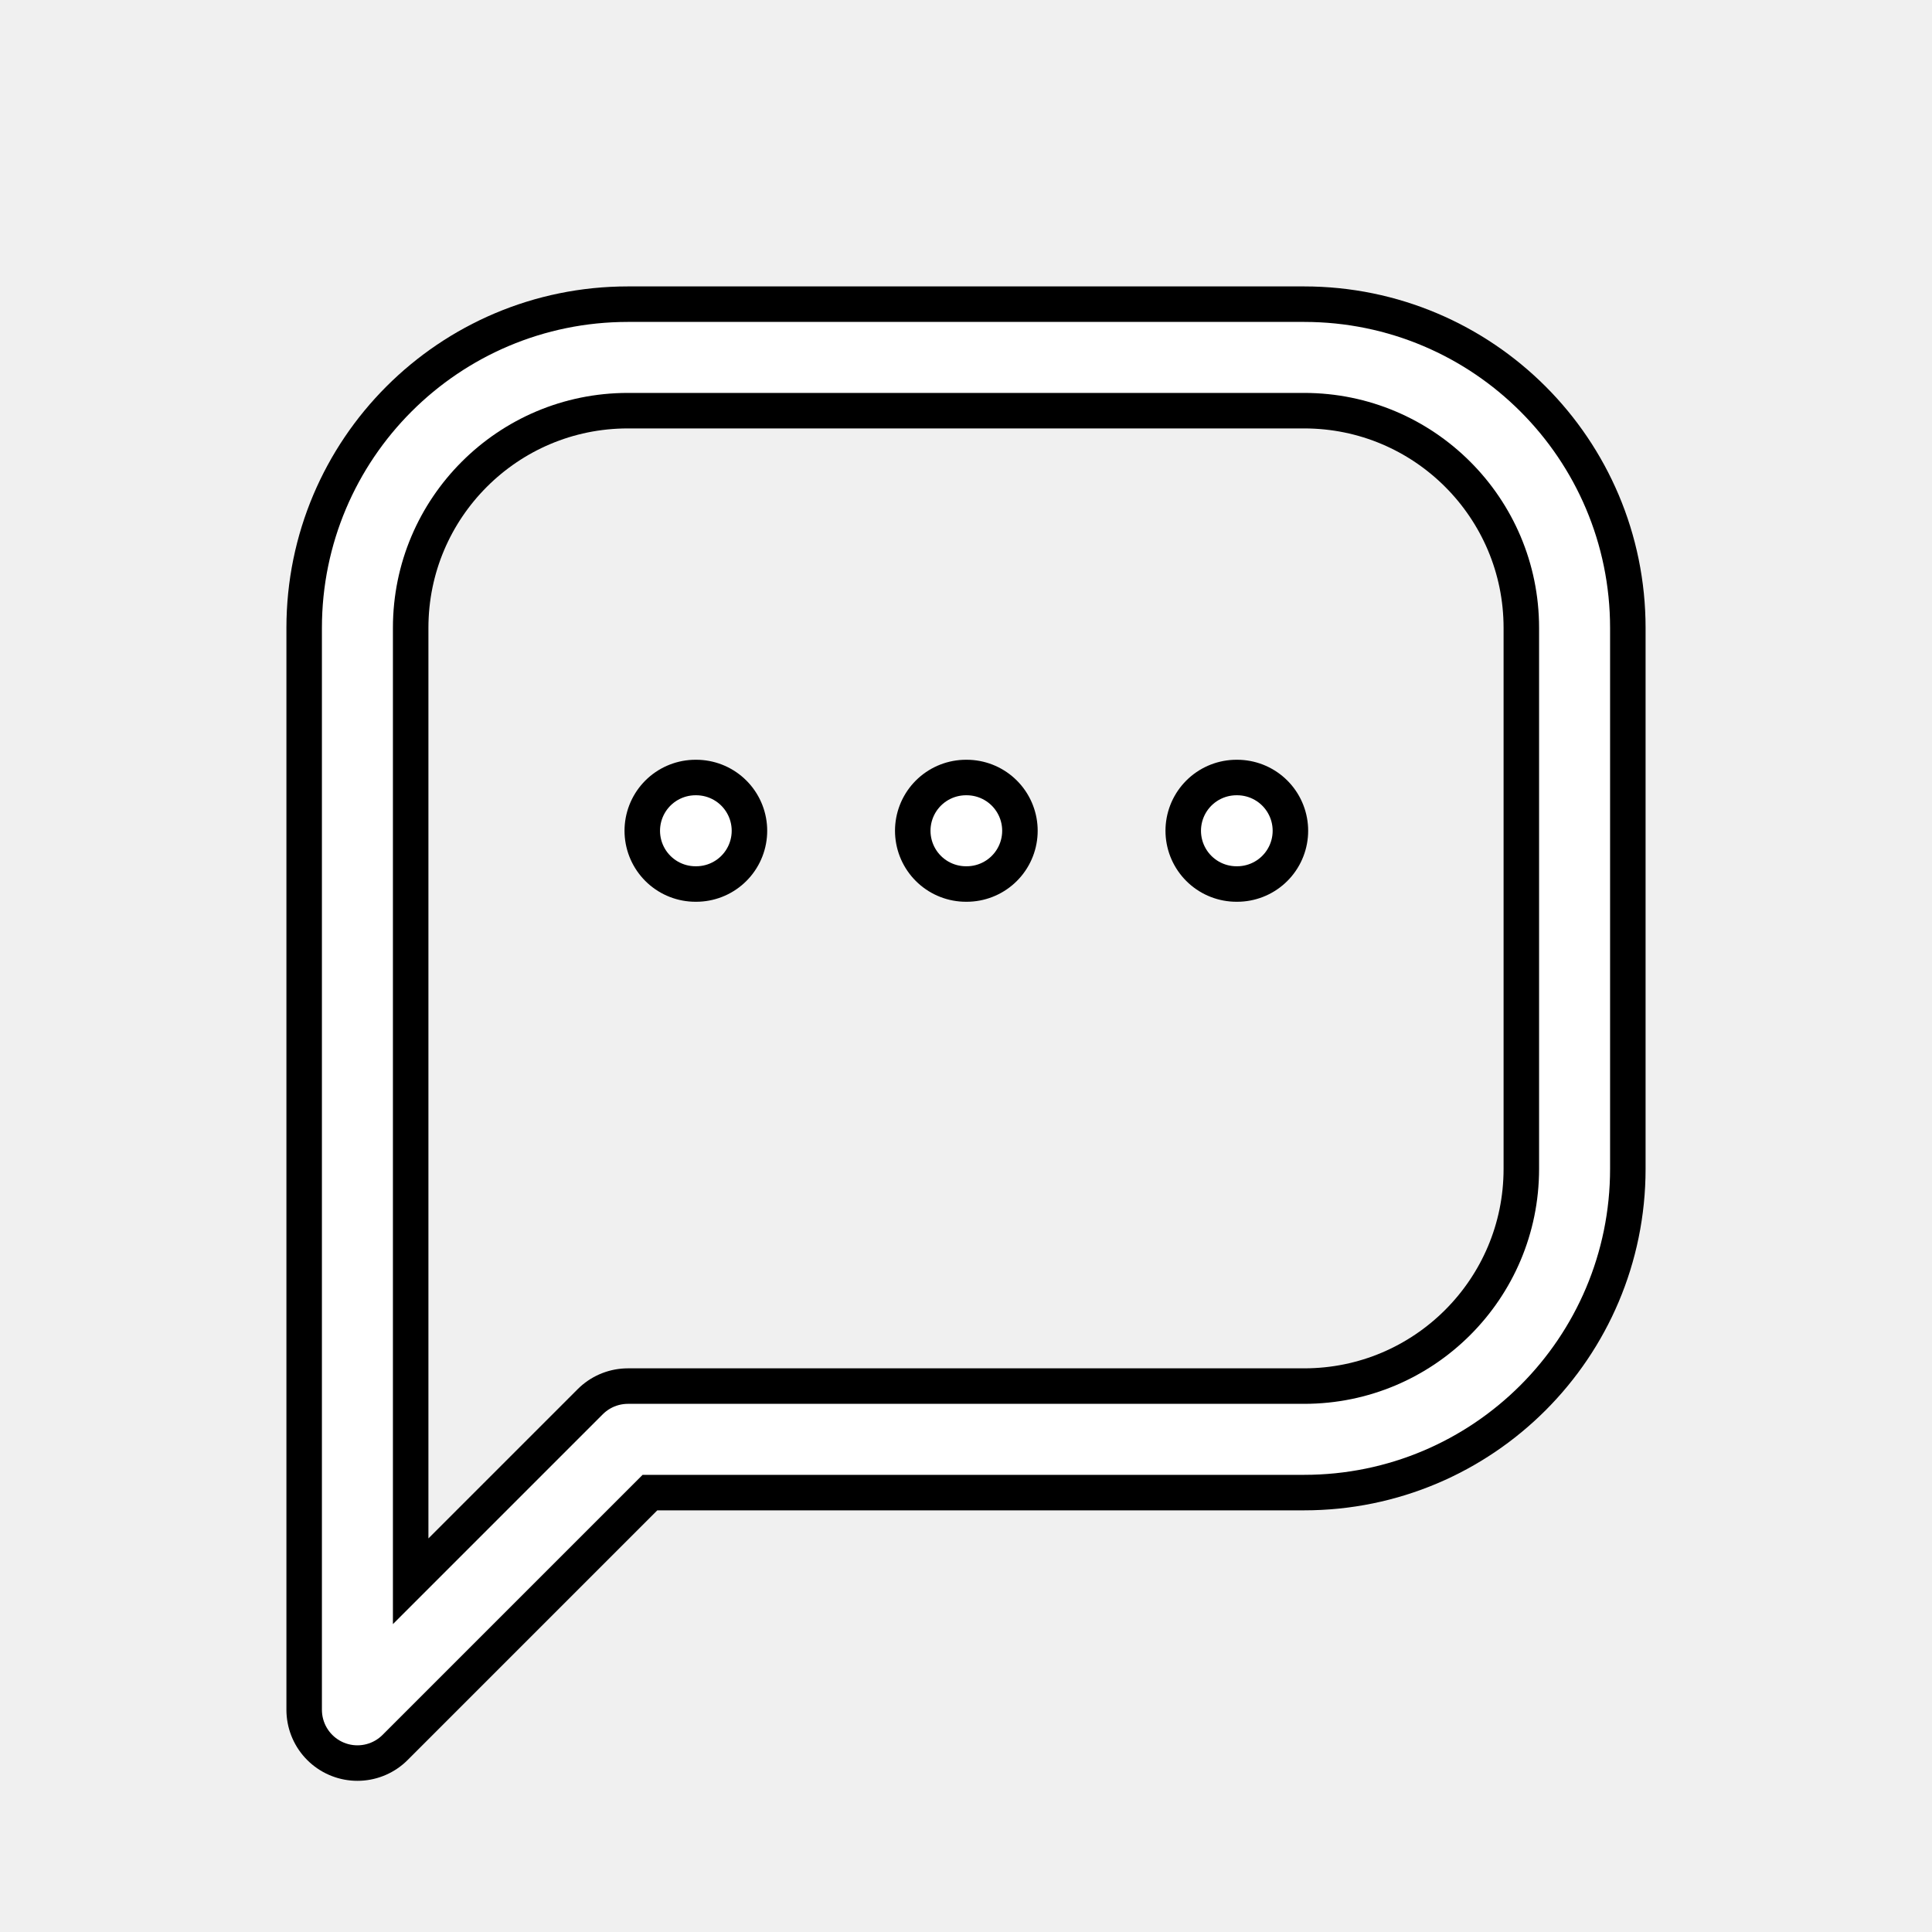
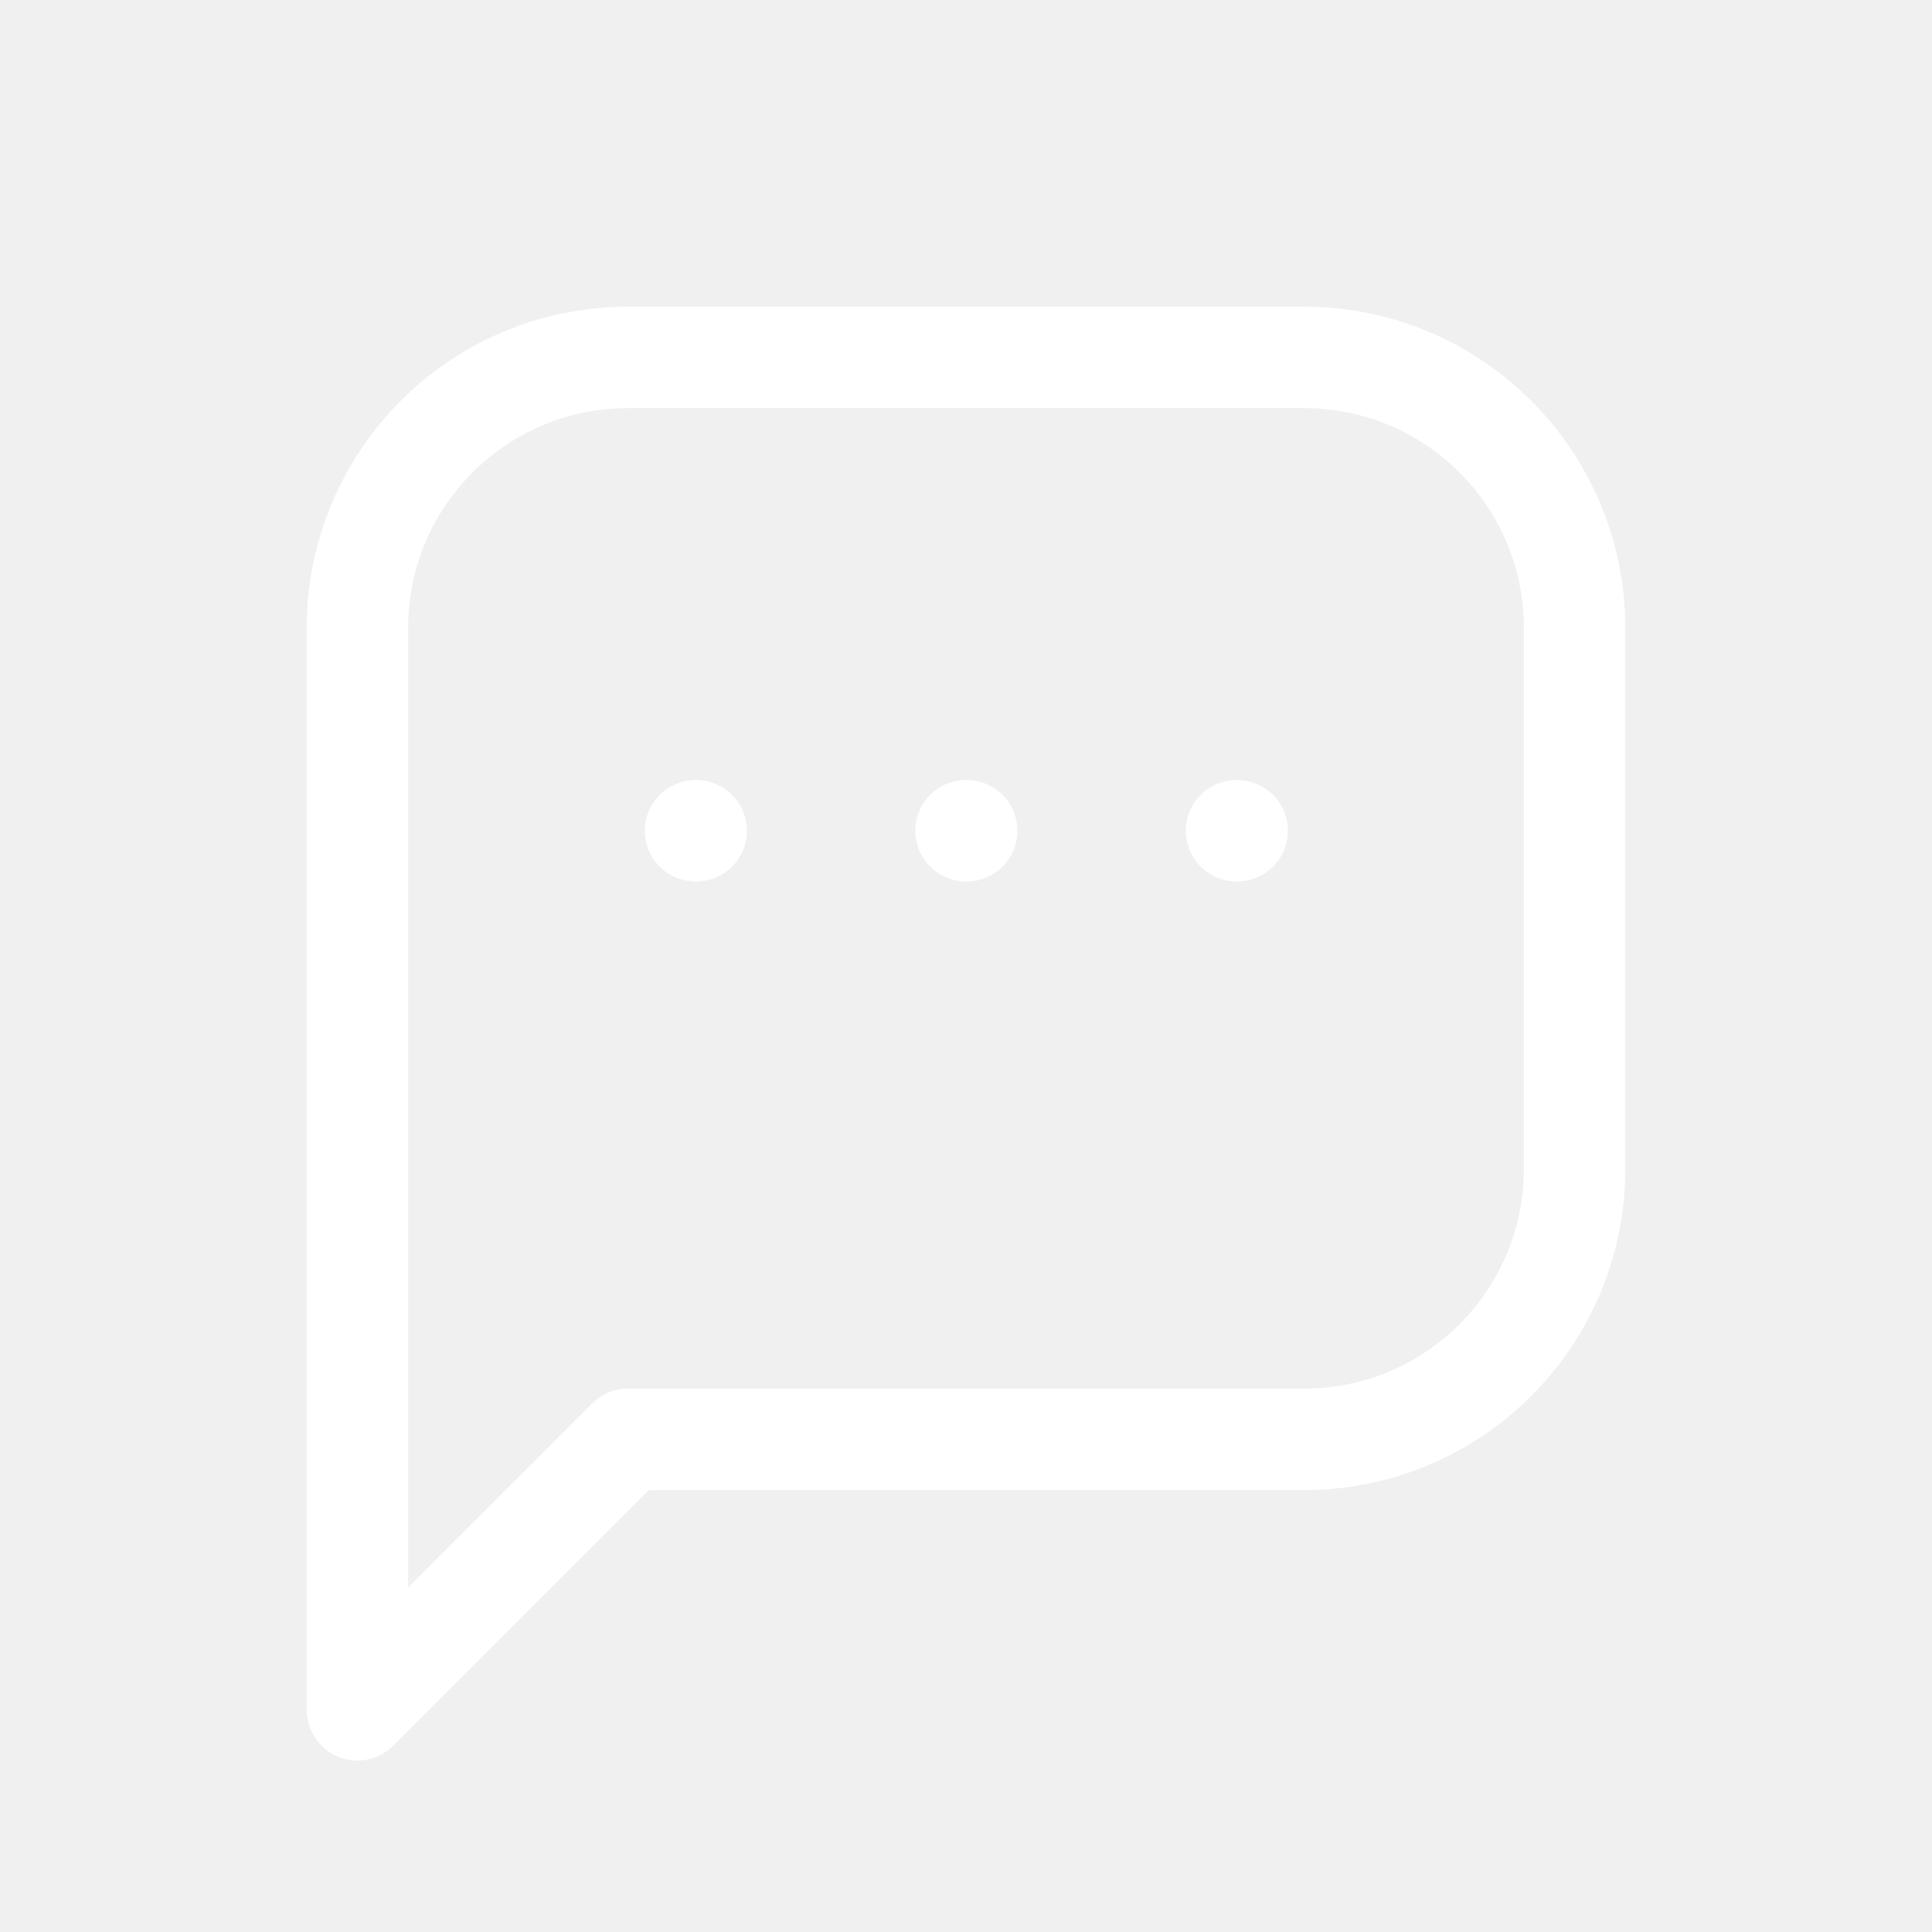
<svg xmlns="http://www.w3.org/2000/svg" width="72" height="72" viewBox="0 0 24 24" fill="none">
  <g transform="translate(1.92 1.92) scale(0.84)" stroke-linecap="round" stroke-linejoin="round">
-     <g stroke="#000" stroke-width="2.1">
-       <path d="M21 15a4 4 0 0 1-4 4H7l-4 4V7a4 4 0 0 1 4-4h10a4 4 0 0 1 4 4z" />
-       <path d="M8 10h.01" />
-       <path d="M12 10h.01" />
-       <path d="M16 10h.01" />
-     </g>
-     <g stroke="#fff" stroke-width="1.05">
+     <g stroke="#fff" stroke-width="1.5">
      <path d="M21 15a4 4 0 0 1-4 4H7l-4 4V7a4 4 0 0 1 4-4h10a4 4 0 0 1 4 4z" />
      <path d="M8 10h.01" />
      <path d="M12 10h.01" />
      <path d="M16 10h.01" />
    </g>
  </g>
</svg>
